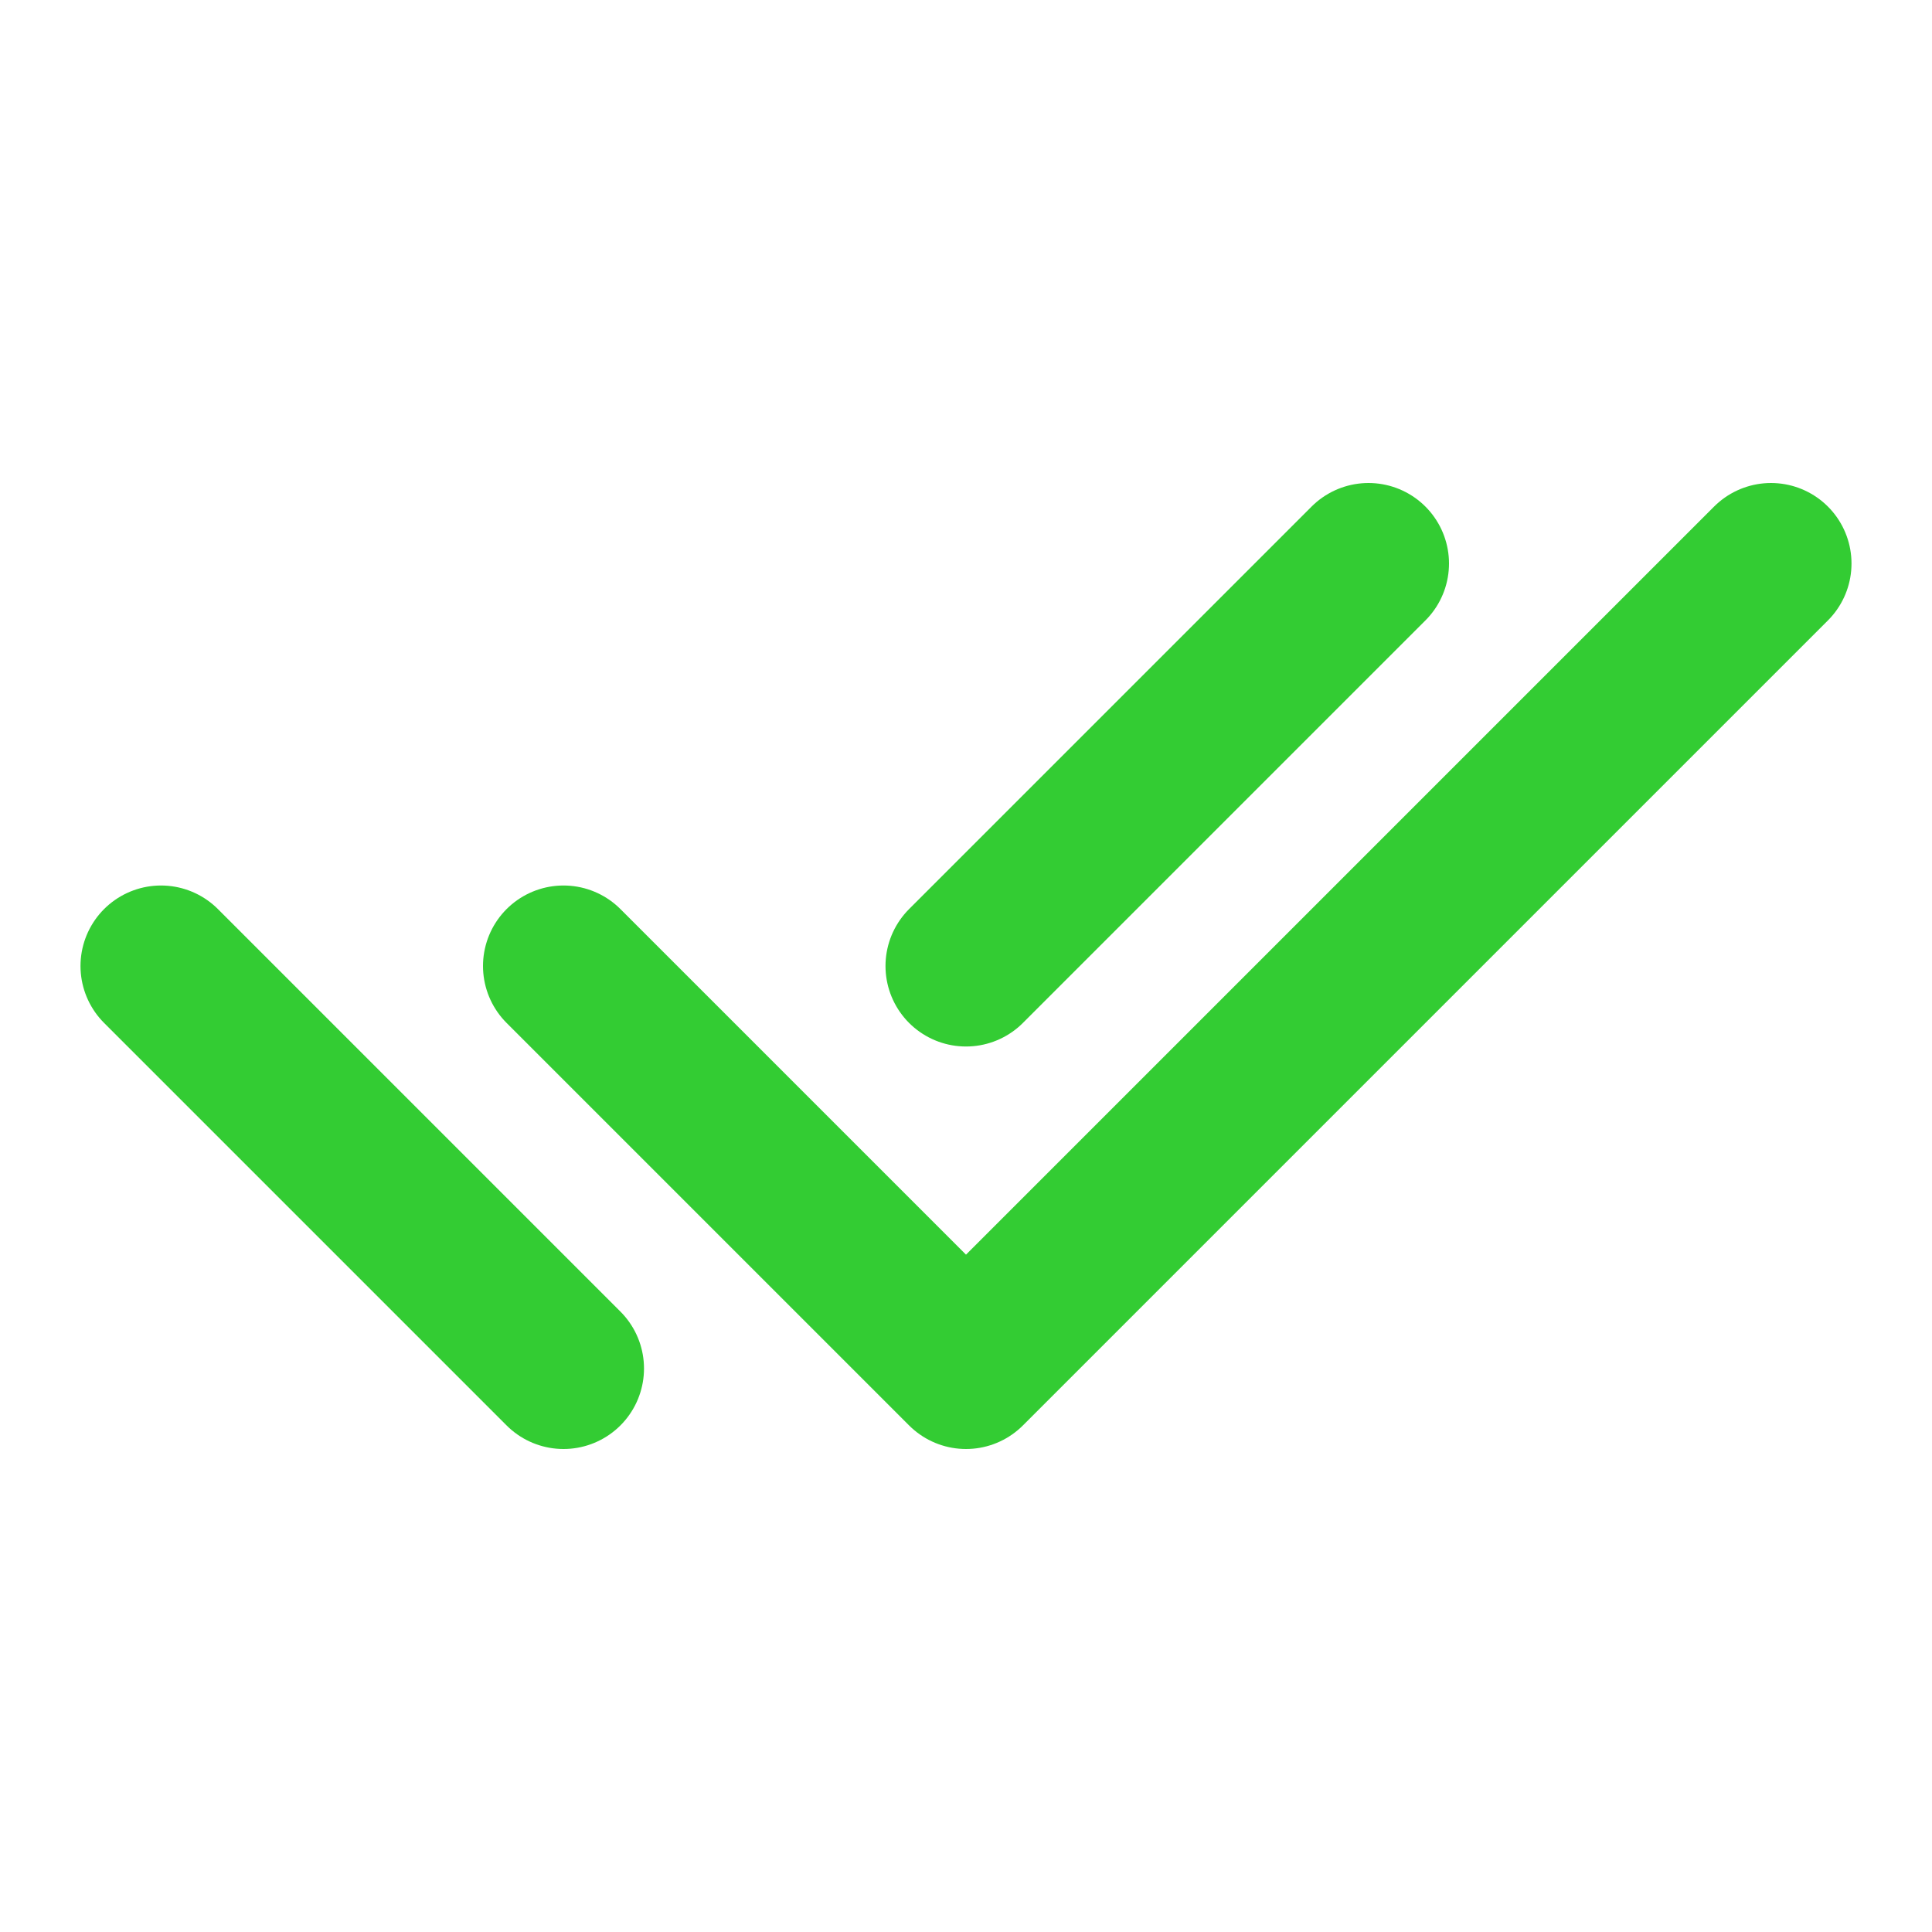
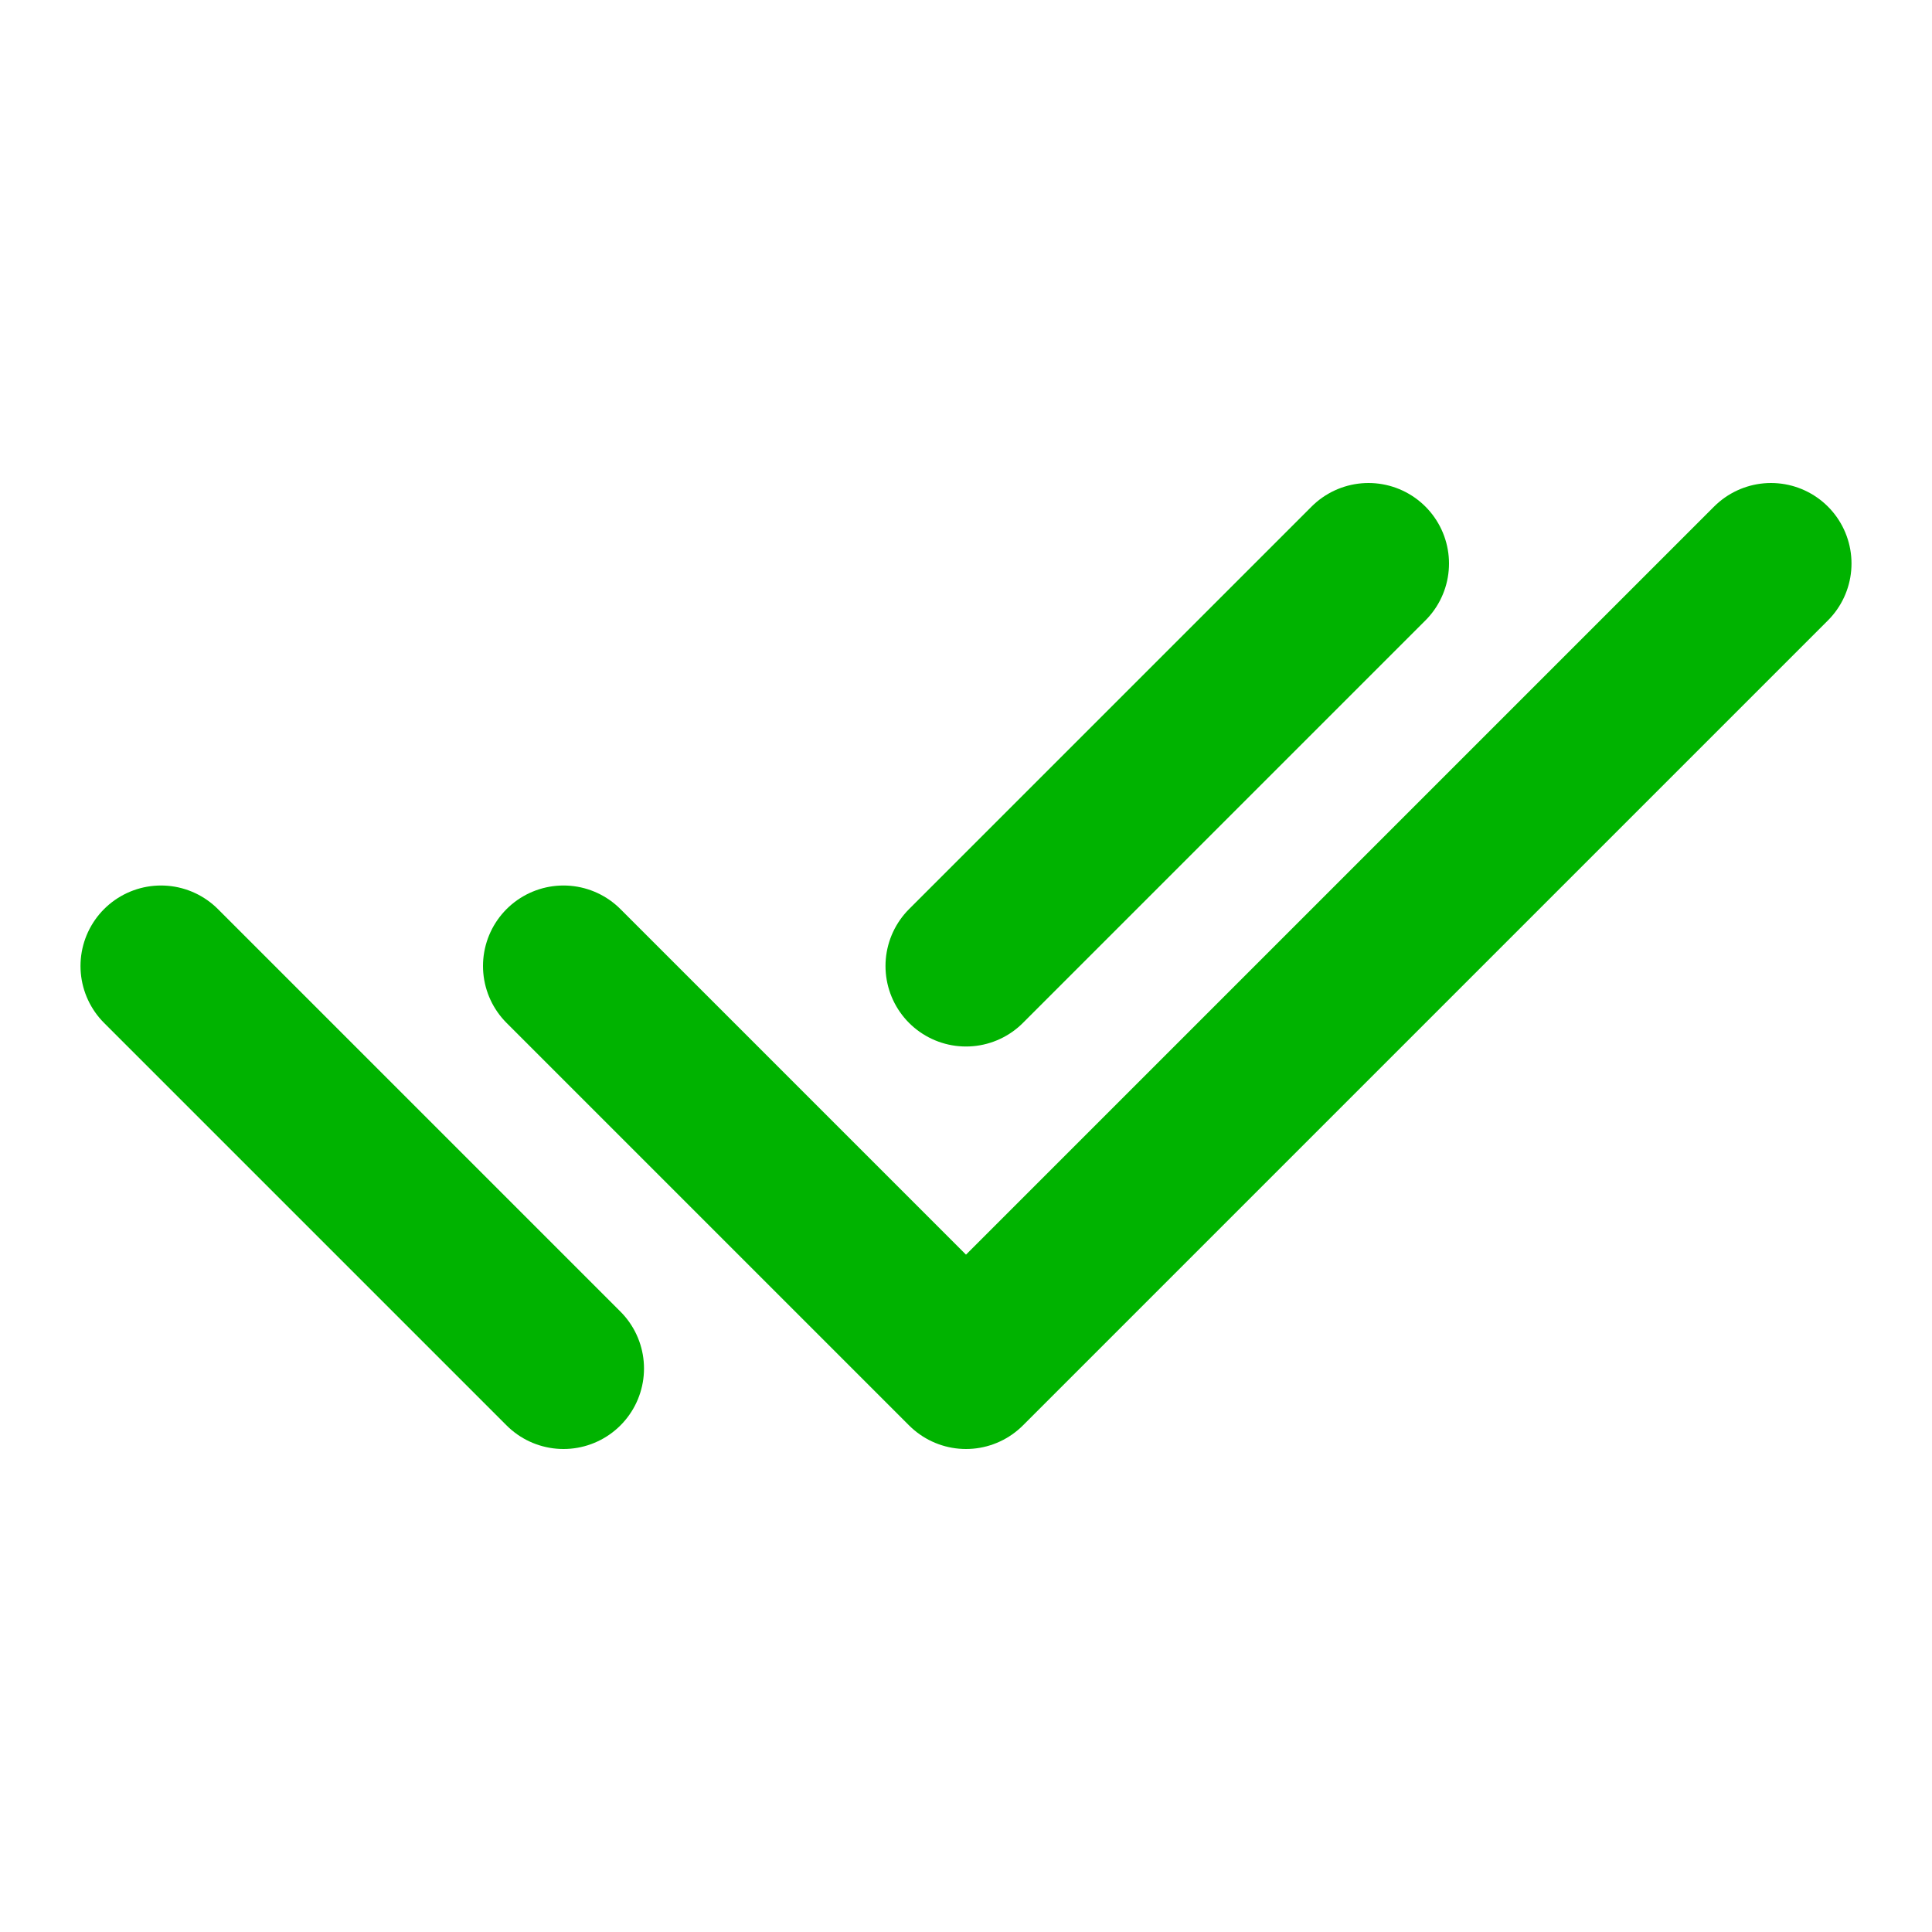
- <svg xmlns="http://www.w3.org/2000/svg" width="28" height="28" viewBox="0 0 24 24" fill="none" stroke="#33cc33" stroke-width="2" stroke-linecap="round" stroke-linejoin="round" class="icon icon-tabler icons-tabler-outline icon-tabler-checks">
+ <svg xmlns="http://www.w3.org/2000/svg" width="28" height="28" viewBox="0 0 24 24" fill="none" stroke="#00b300" stroke-width="2" stroke-linecap="round" stroke-linejoin="round" class="icon icon-tabler icons-tabler-outline icon-tabler-checks">
  <path stroke="none" d="M0 0h24v24H0z" fill="none" />
  <path d="M7 12l5 5l10 -10" />
  <path d="M2 12l5 5m5 -5l5 -5" />
</svg>
